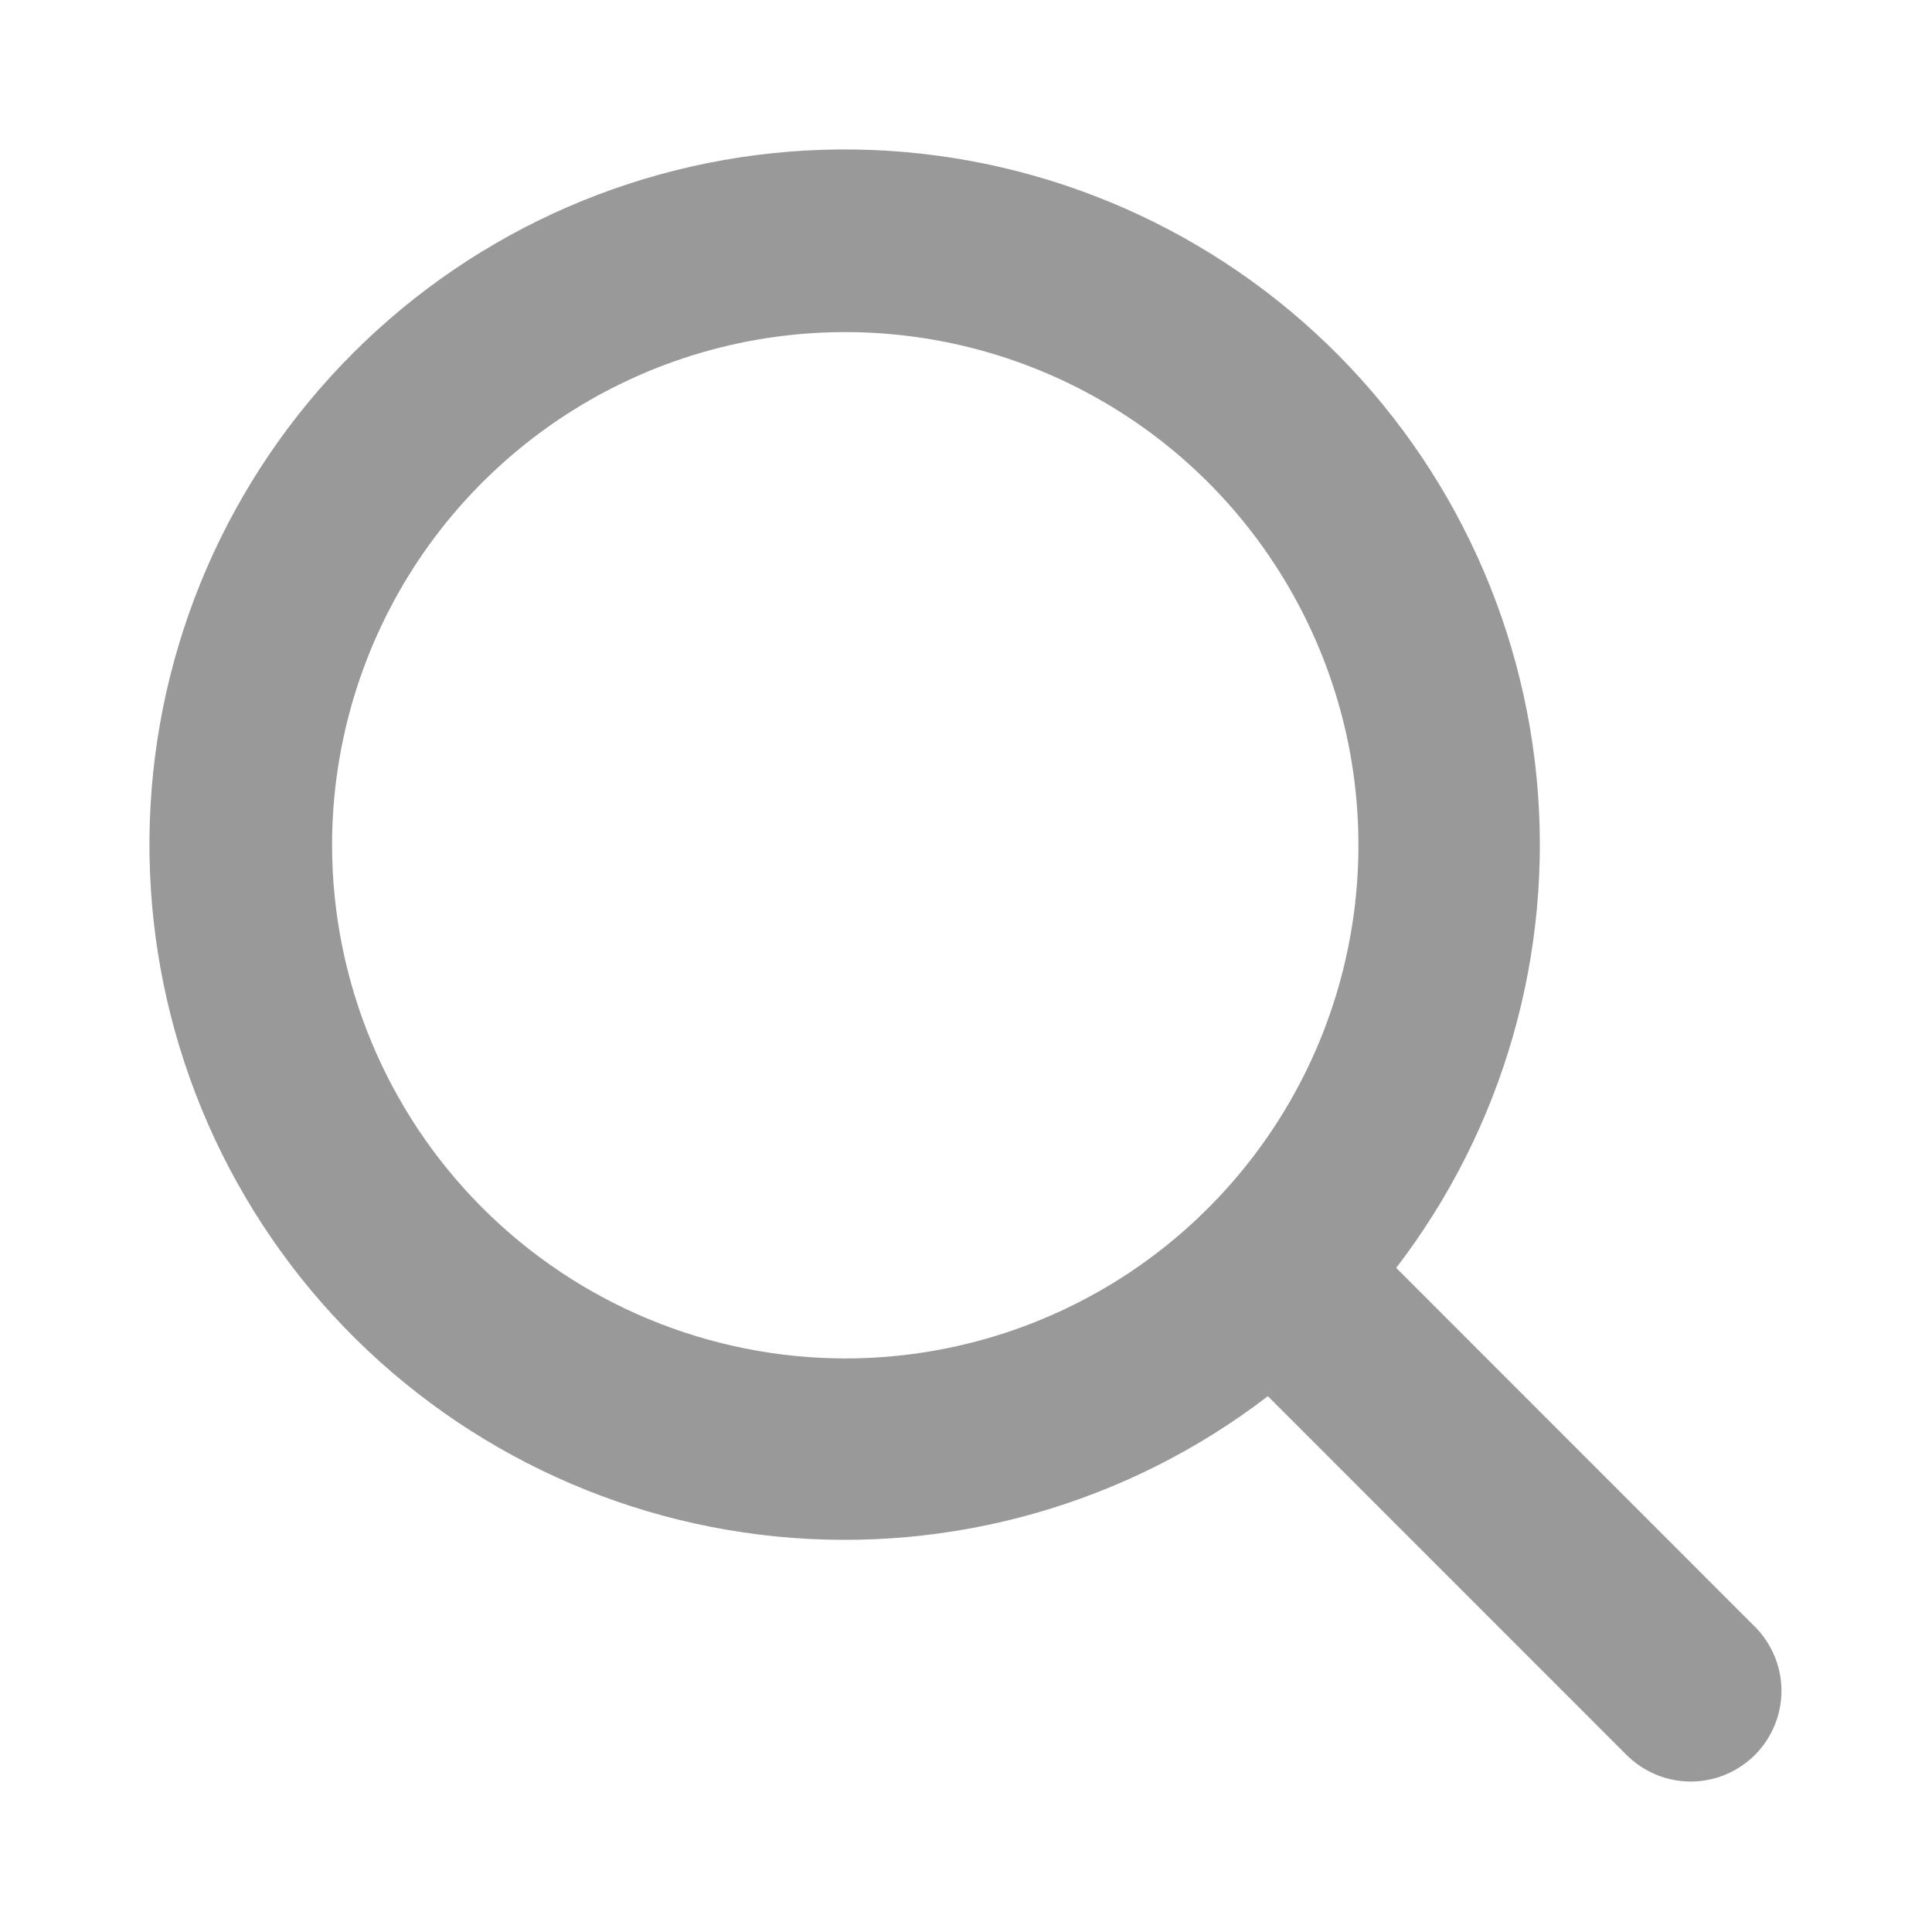
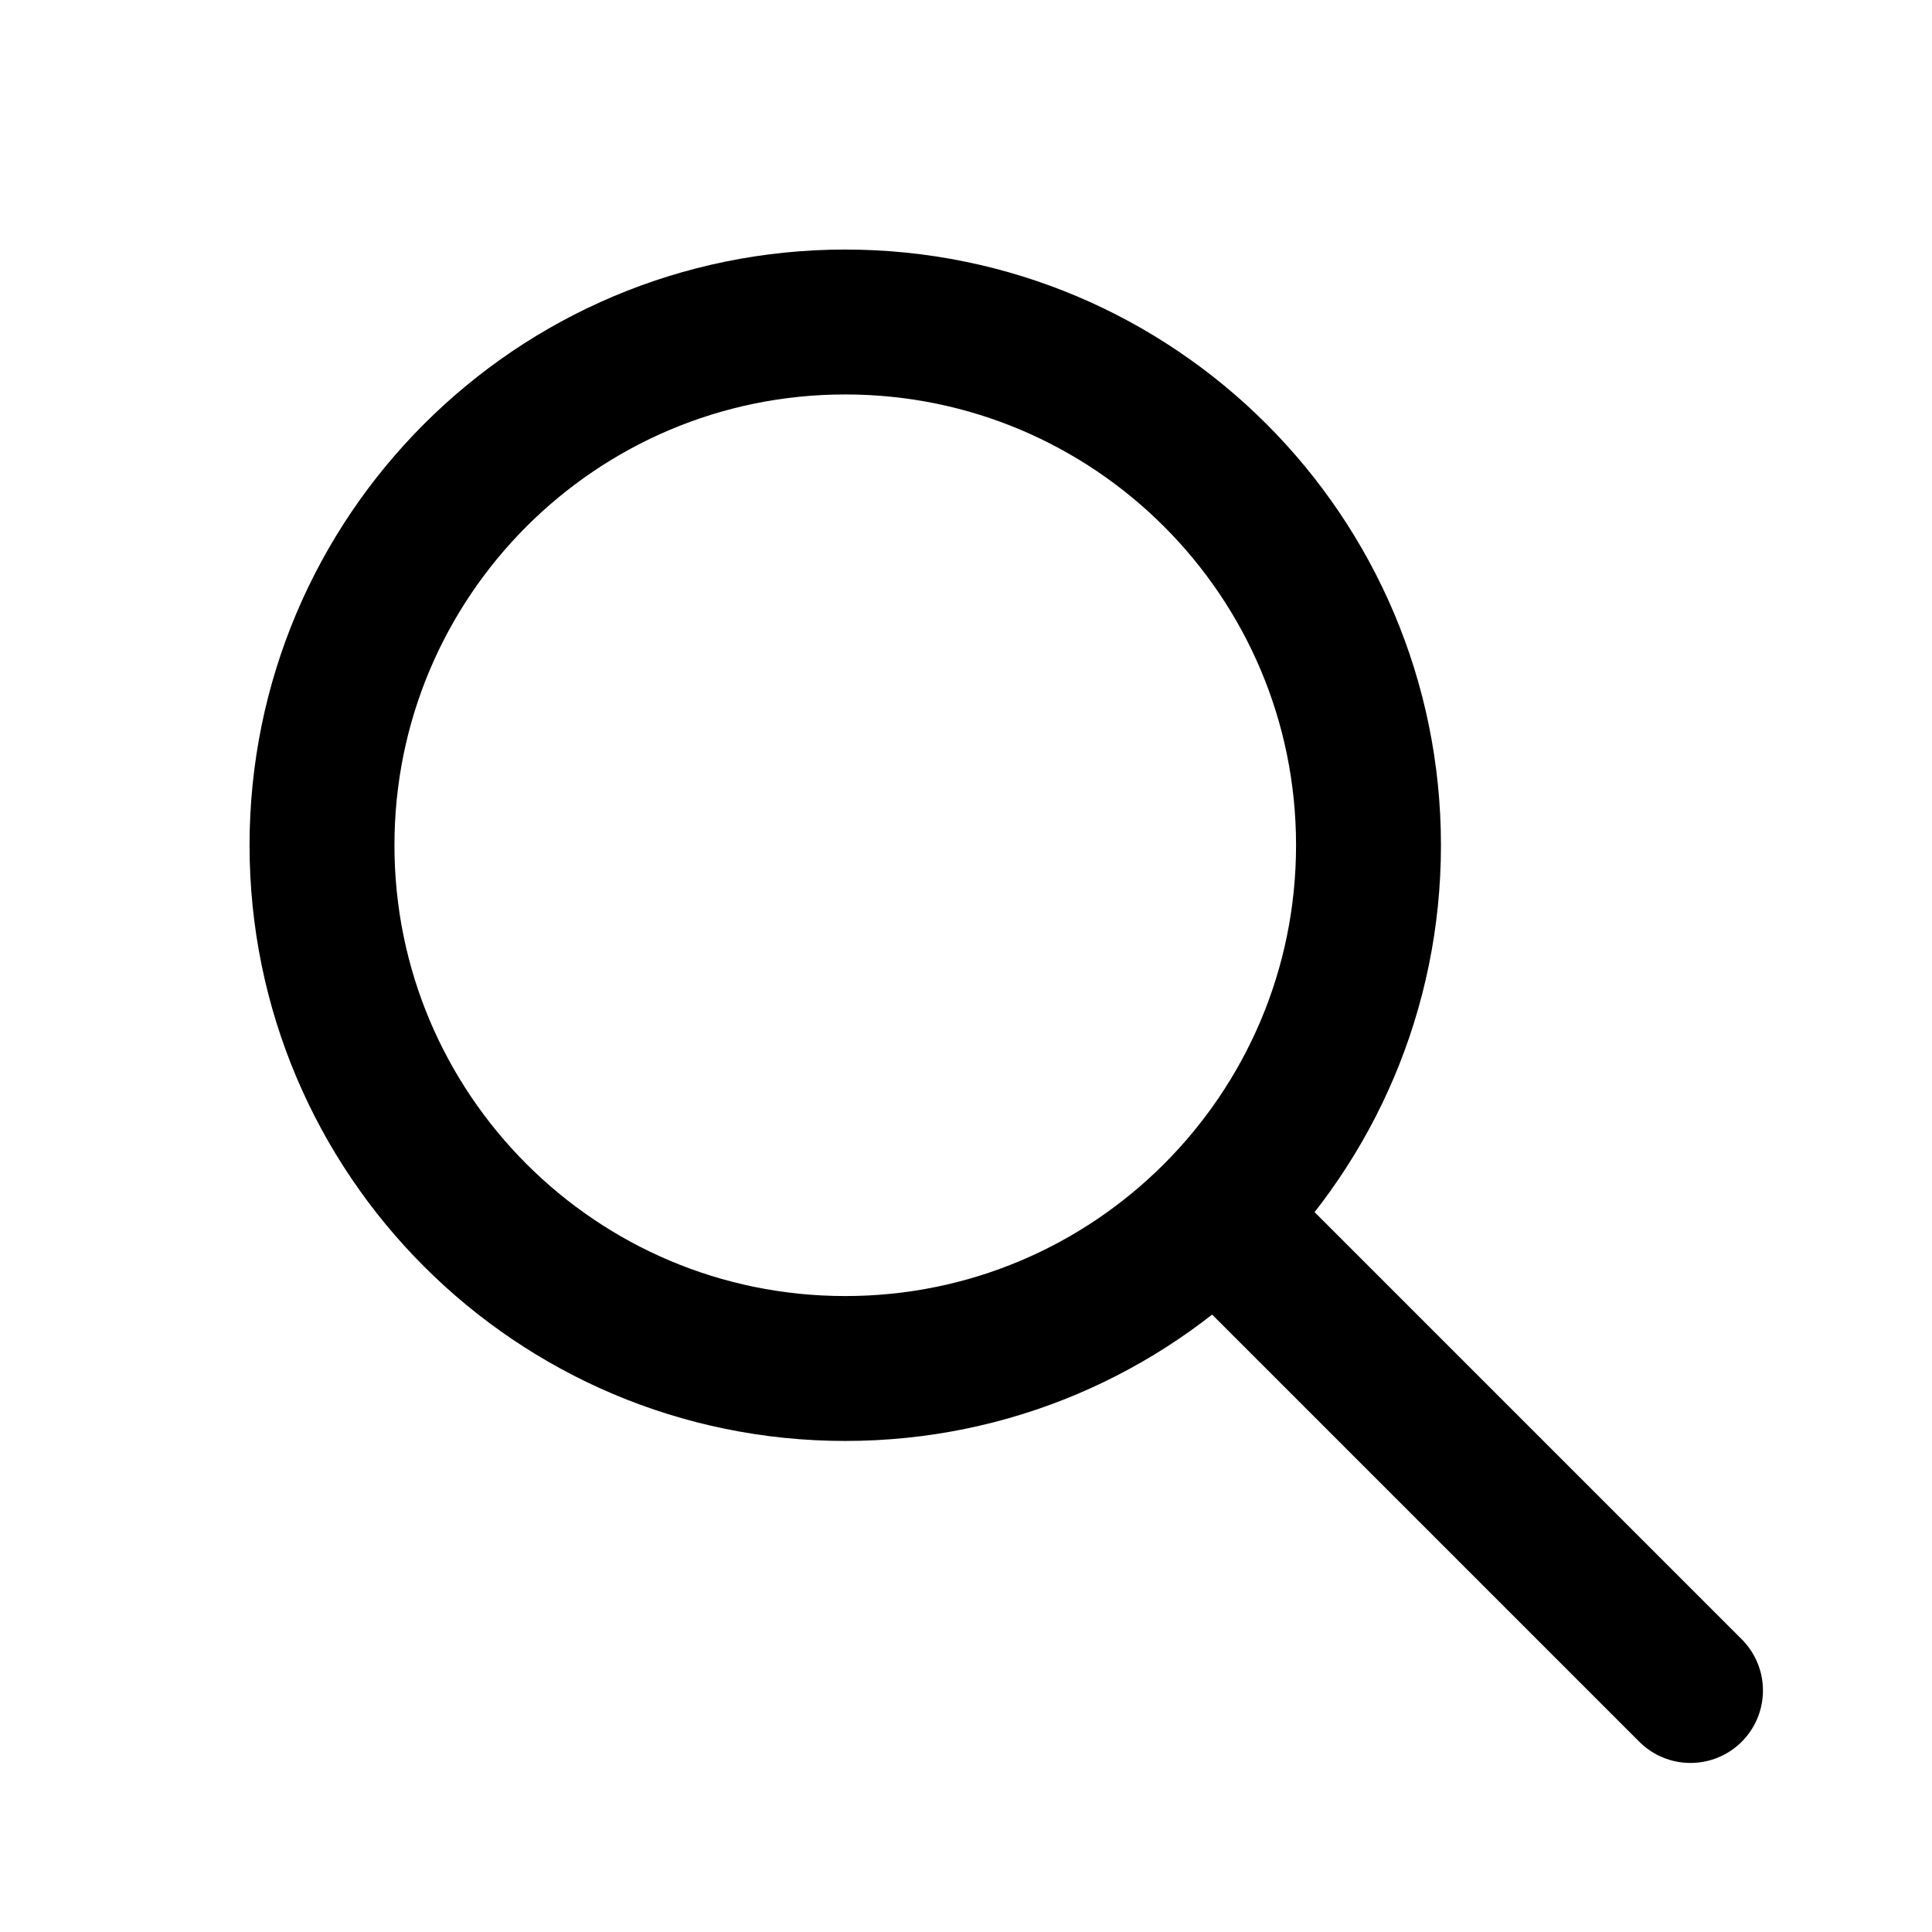
- <svg xmlns="http://www.w3.org/2000/svg" width="24" height="24" viewBox="0 0 24 24" fill="none">
-   <path d="M21.796 20.204L17.344 15.75C18.679 14.011 19.302 11.828 19.087 9.646C18.872 7.464 17.835 5.445 16.187 3.999C14.538 2.554 12.401 1.789 10.21 1.861C8.018 1.933 5.936 2.835 4.386 4.386C2.835 5.936 1.932 8.018 1.861 10.21C1.789 12.402 2.554 14.538 3.999 16.187C5.445 17.835 7.464 18.872 9.646 19.087C11.828 19.302 14.01 18.679 15.75 17.344L20.206 21.801C20.311 21.905 20.435 21.988 20.572 22.045C20.708 22.102 20.855 22.131 21.003 22.131C21.151 22.131 21.297 22.102 21.434 22.045C21.571 21.988 21.695 21.905 21.8 21.801C21.904 21.696 21.987 21.572 22.044 21.435C22.101 21.298 22.13 21.152 22.13 21.004C22.13 20.856 22.101 20.709 22.044 20.573C21.987 20.436 21.904 20.312 21.8 20.207L21.796 20.204ZM4.125 10.5C4.125 9.239 4.499 8.007 5.199 6.958C5.9 5.91 6.896 5.093 8.06 4.61C9.225 4.128 10.507 4.002 11.744 4.248C12.98 4.494 14.116 5.101 15.008 5.992C15.899 6.884 16.506 8.02 16.753 9.256C16.998 10.493 16.872 11.775 16.39 12.94C15.907 14.105 15.09 15.1 14.042 15.801C12.993 16.501 11.761 16.875 10.5 16.875C8.81 16.873 7.189 16.201 5.994 15.006C4.799 13.811 4.127 12.19 4.125 10.5Z" fill="#999999" />
+ <svg xmlns="http://www.w3.org/2000/svg" viewBox="0 0 24 24" fill="none">
+   <circle cx="10.5" cy="10.5" r="6.5" stroke="currentColor" stroke-width="1.8" />
+   <path d="M15.5 15.5L21 21" stroke="currentColor" stroke-width="1.8" stroke-linecap="round" />
</svg>
